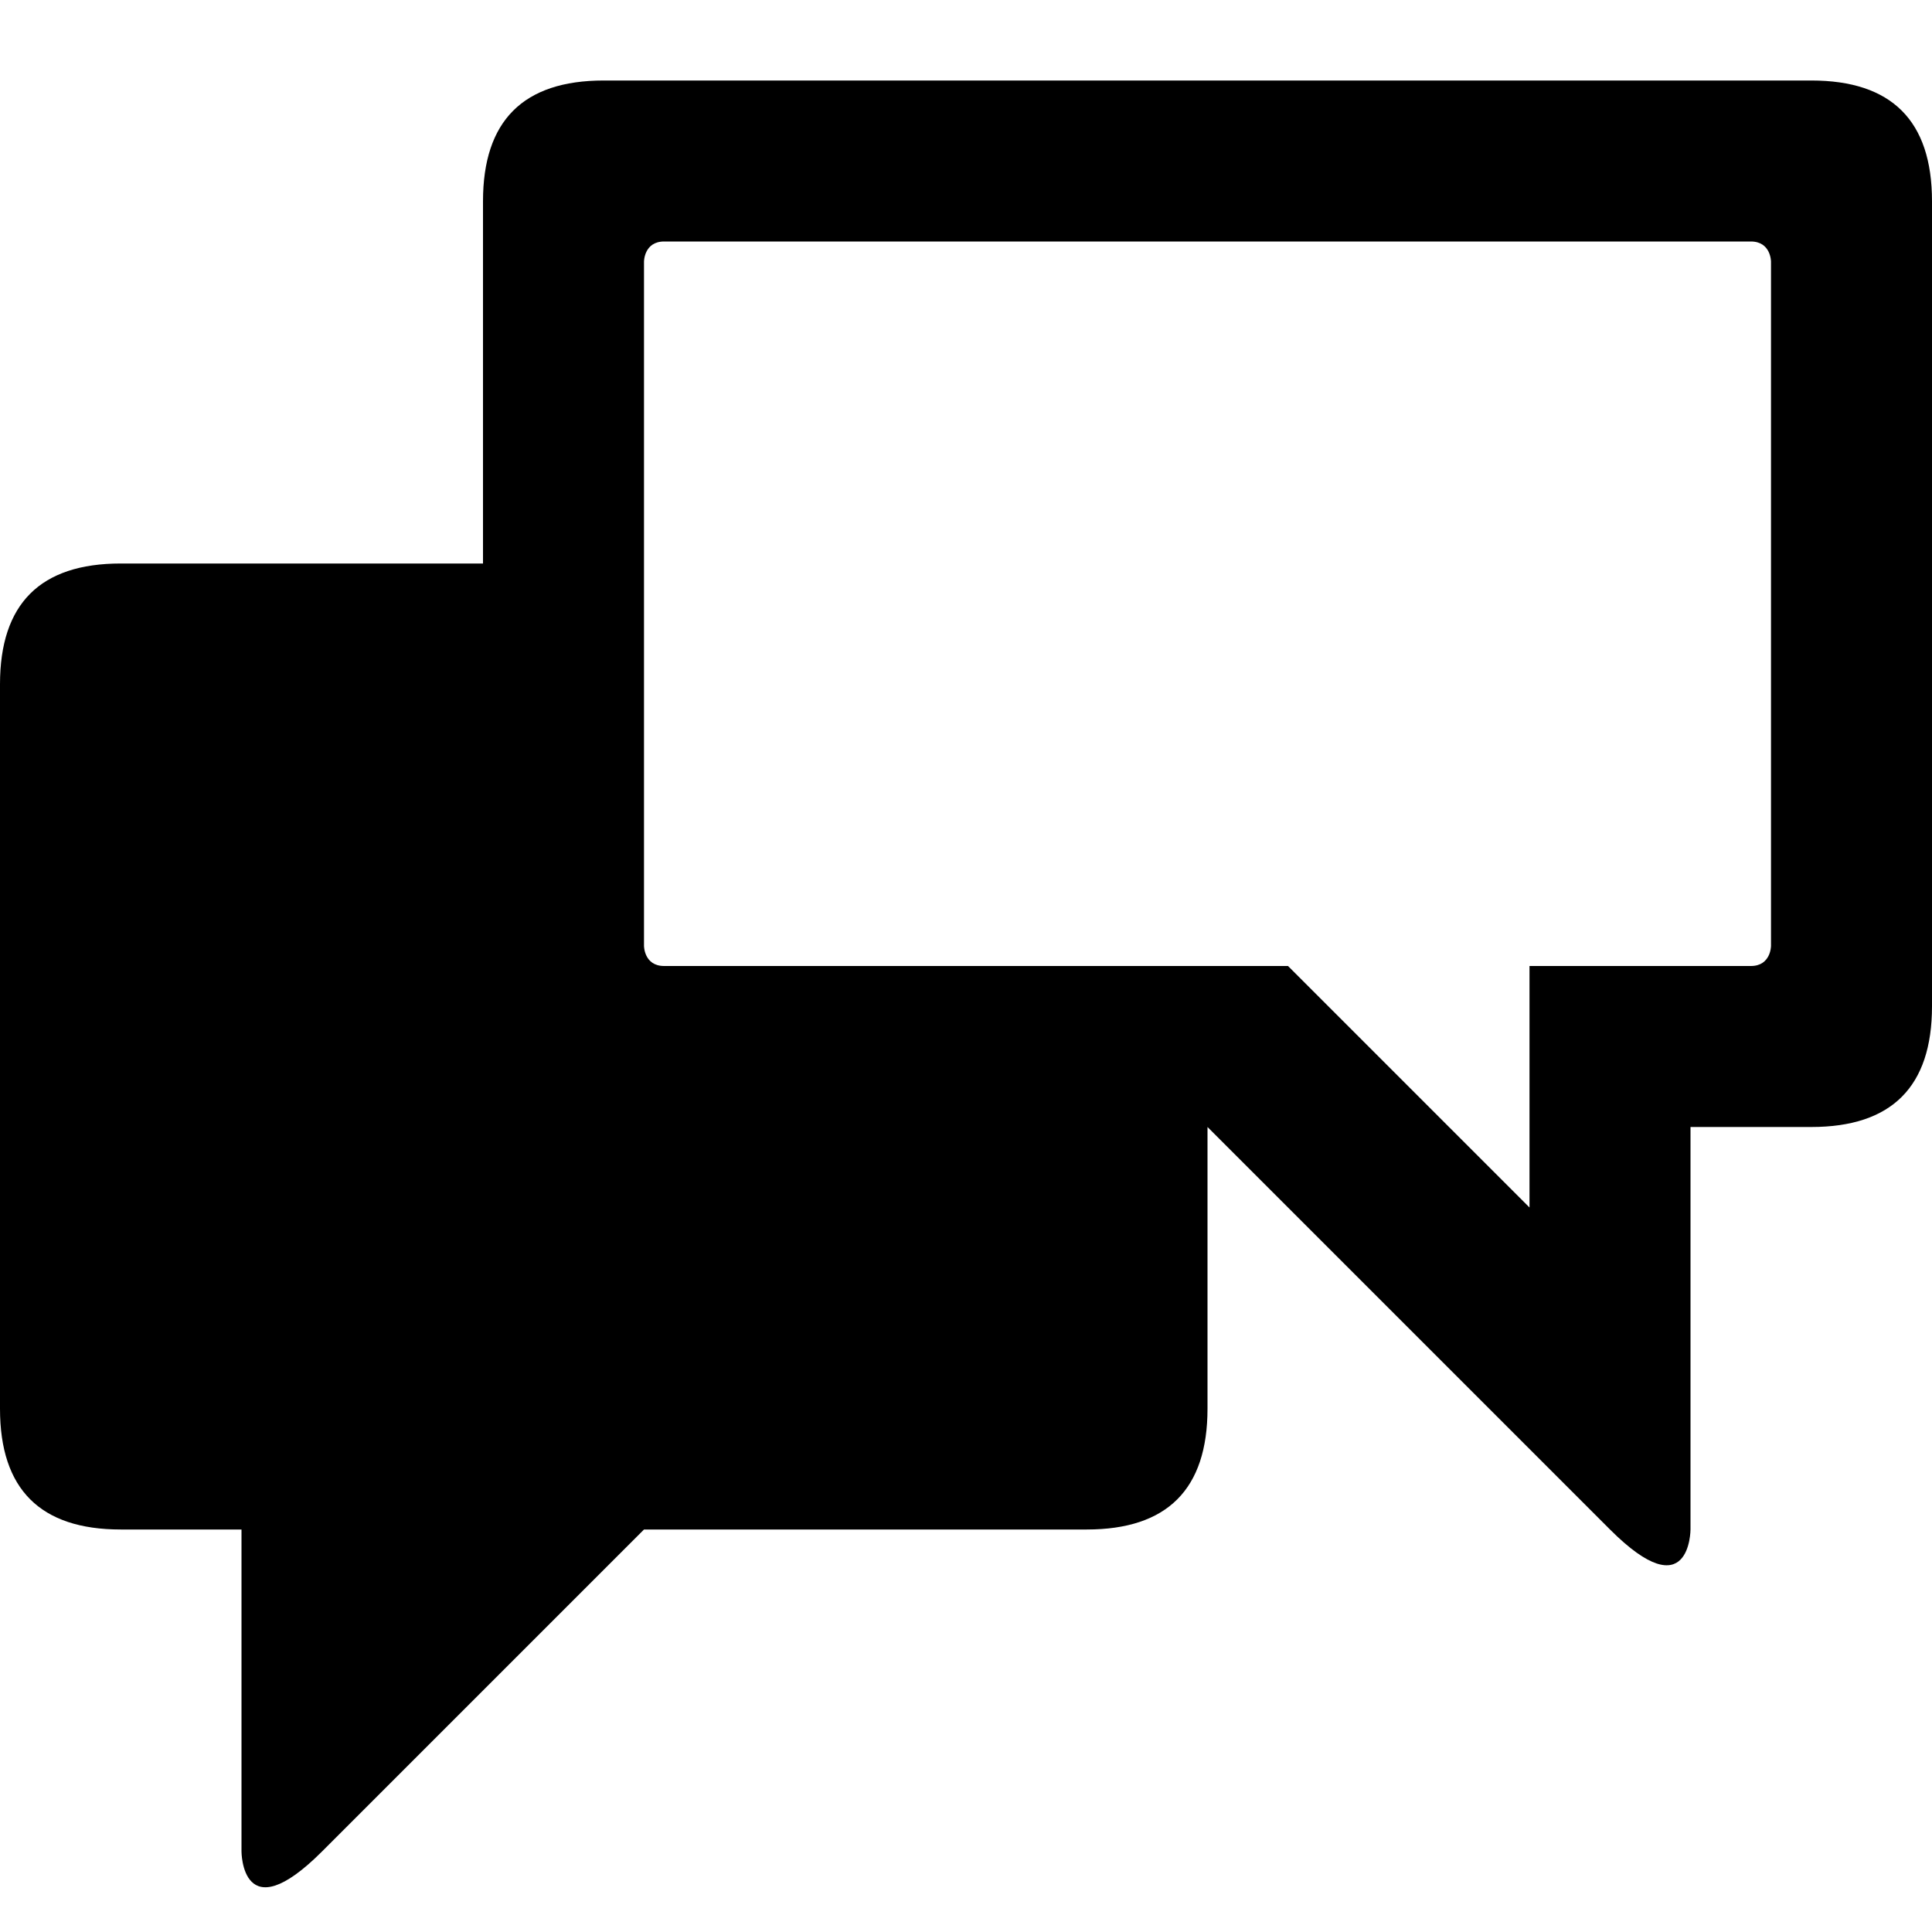
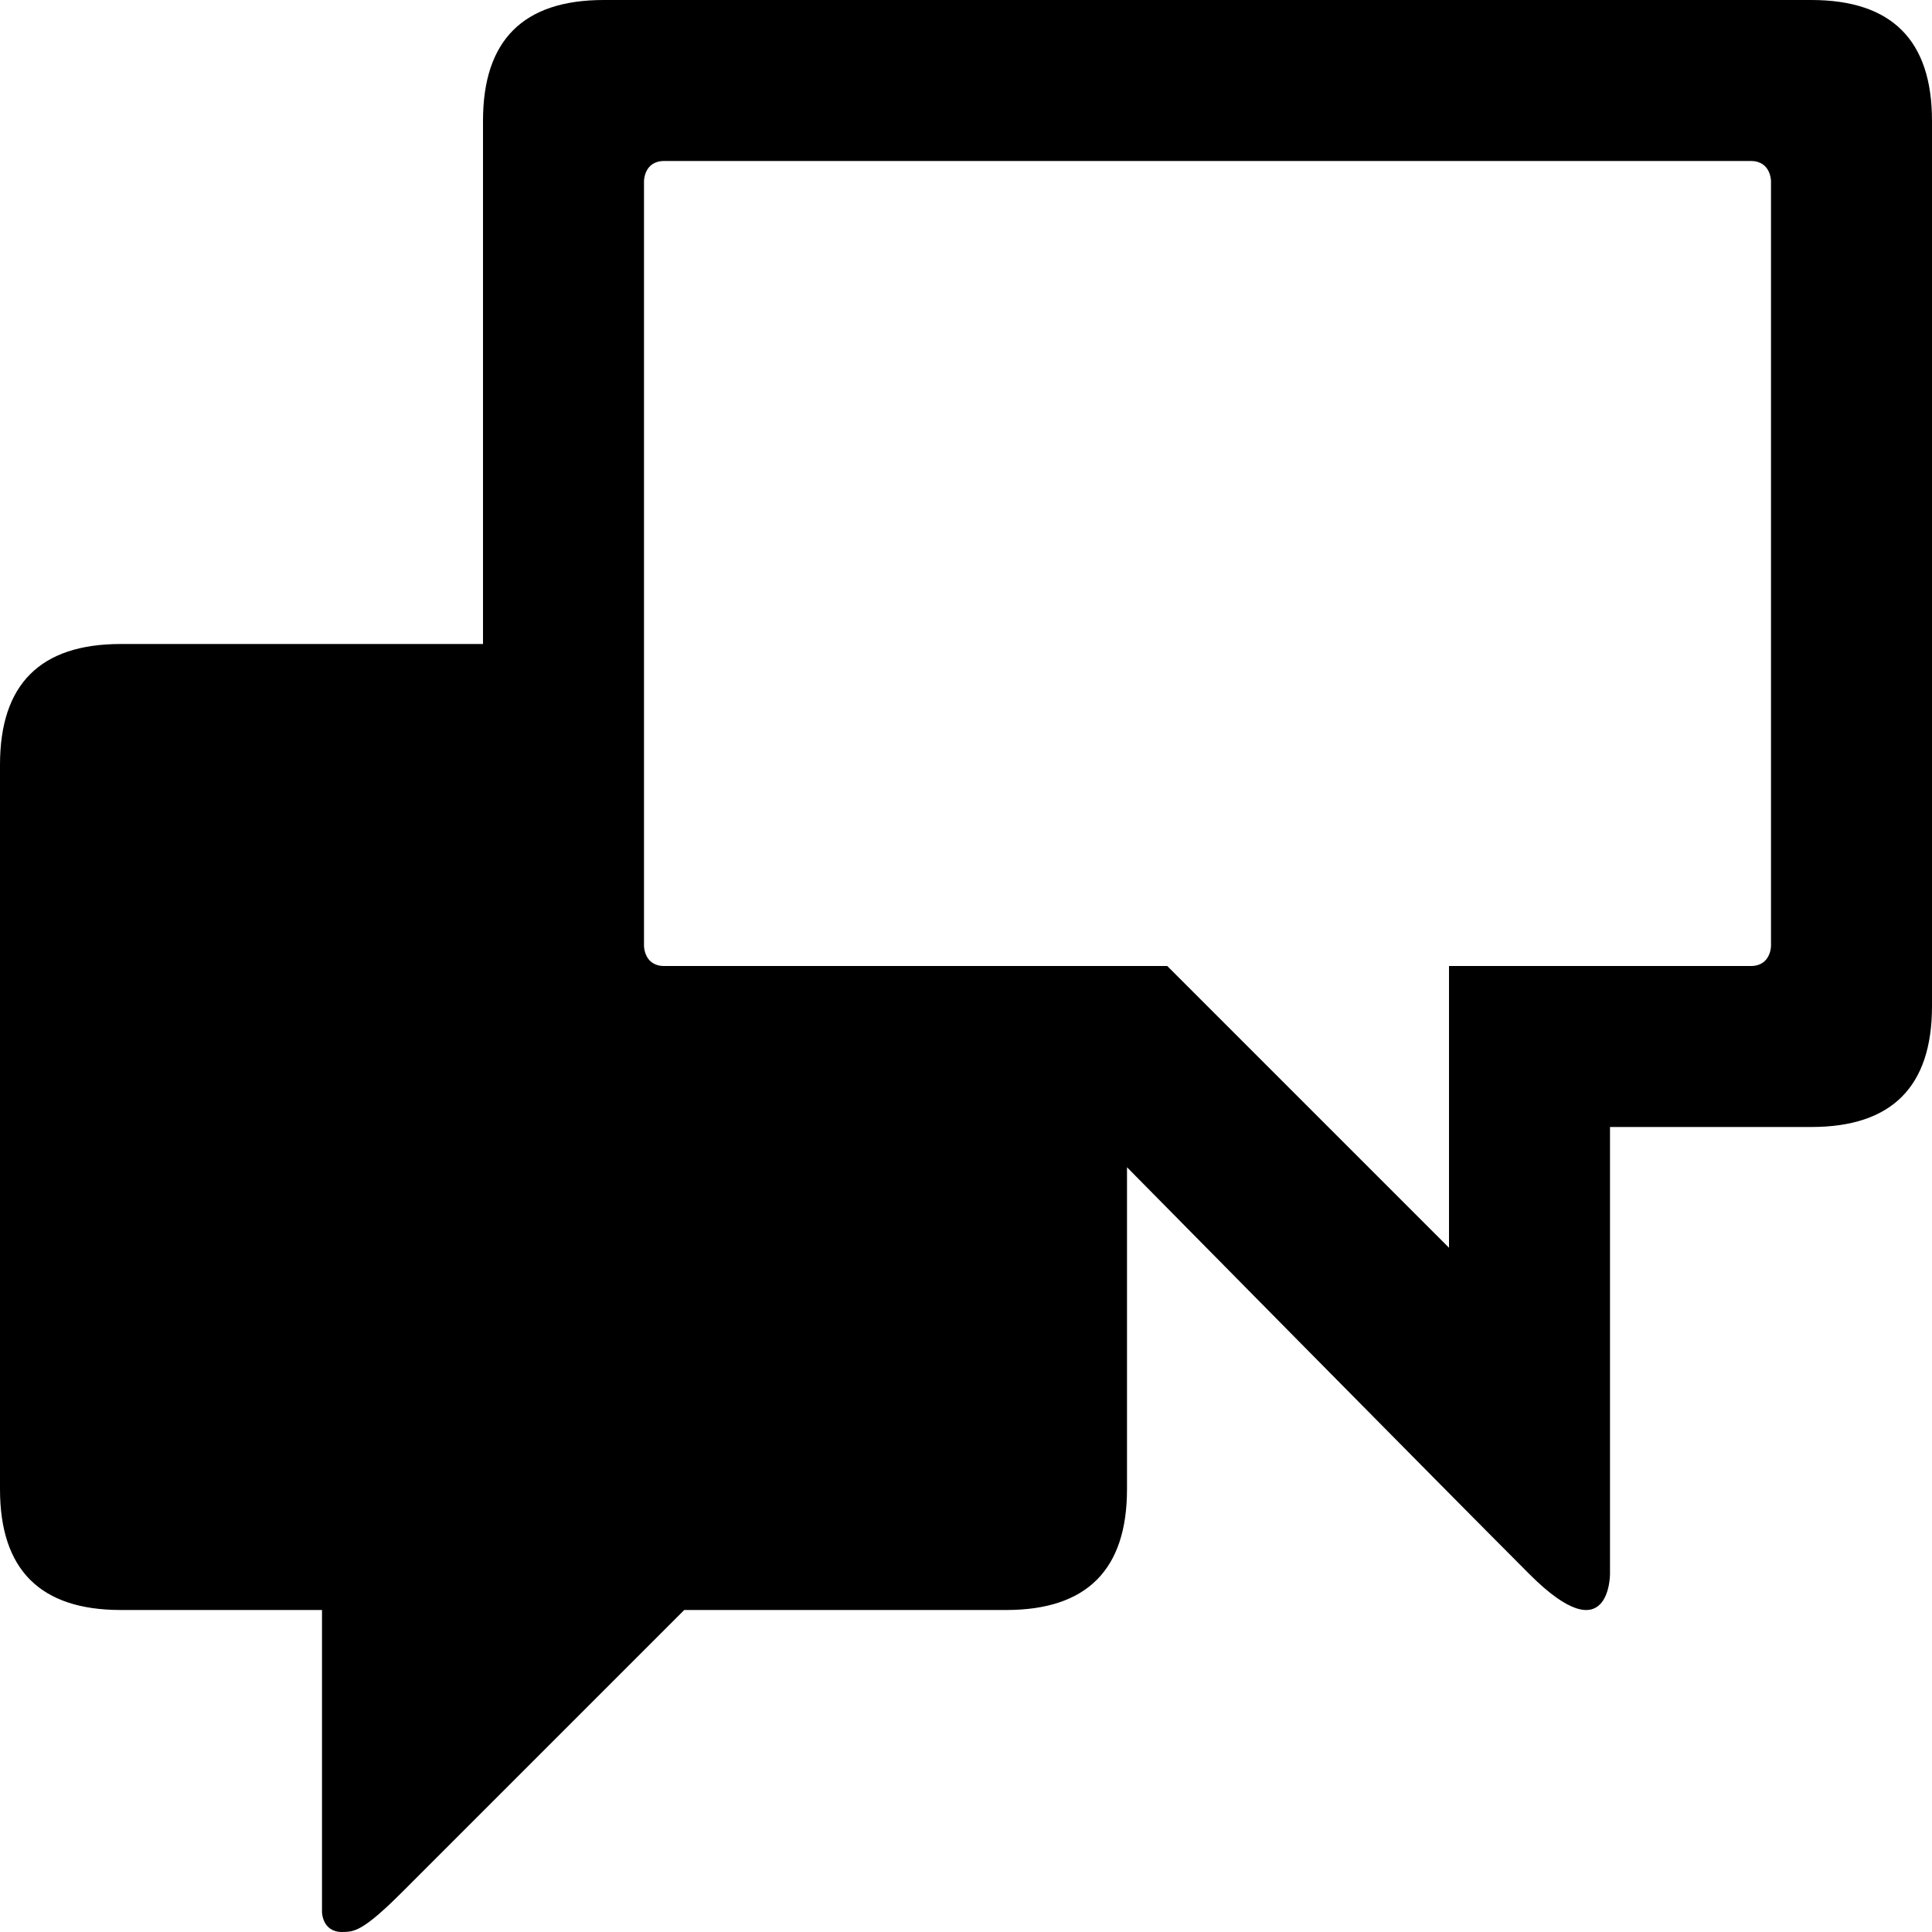
<svg xmlns="http://www.w3.org/2000/svg" version="1.1" id="Layer_1" x="0px" y="0px" width="1152px" height="1152px" viewBox="0 0 1152 1152" enable-background="new 0 0 1152 1152" xml:space="preserve">
-   <path d="M1080,48H360c-48,0-72,24-72,72v216H72c-48,0-72,24-72,72v432c0,48,24,72,72,72h72v192c0,0,0,48,48,0s192-192,192-192h264  c48,0,72-24,72-72V672c0,0,192,192,240,240s48,0,48,0V672h72c48,0,72-24,72-72V120C1152,72,1128,48,1080,48z M1044,576  c-12,0-132,0-132,0v144L768,576c0,0-360,0-372,0s-12-12-12-12V156c0,0,0-12,12-12c11.031,0,559.495,0,648,0c12,0,12,12,12,12v408  C1056,564,1056,576,1044,576z" />
+   <path d="M204,1152c7.125-0.133,12,0,35.999-24C240,1127.999,408,960,408,960h192c48,0,72-24,72-72V696c0,0,192,194.672,240,242.672  s48,0,48,0V672h120c48,0,72-24,72-72V72c0-48-24-72-72-72H360c-48,0-72,24-72,72v312H72c-48,0-72,24-72,72v432c0,48,24,72,72,72h120  v180C192,1140,192,1152,204,1152z M1056,564c0,0,0,12-12,12s-180,0-180,0v168L696,576c0,0-288,0-300,0s-12-12-12-12V108  c0,0,0-12,12-12c11.062,0,559.5,0,648,0c12,0,12,12,12,12V564z" />
</svg>
